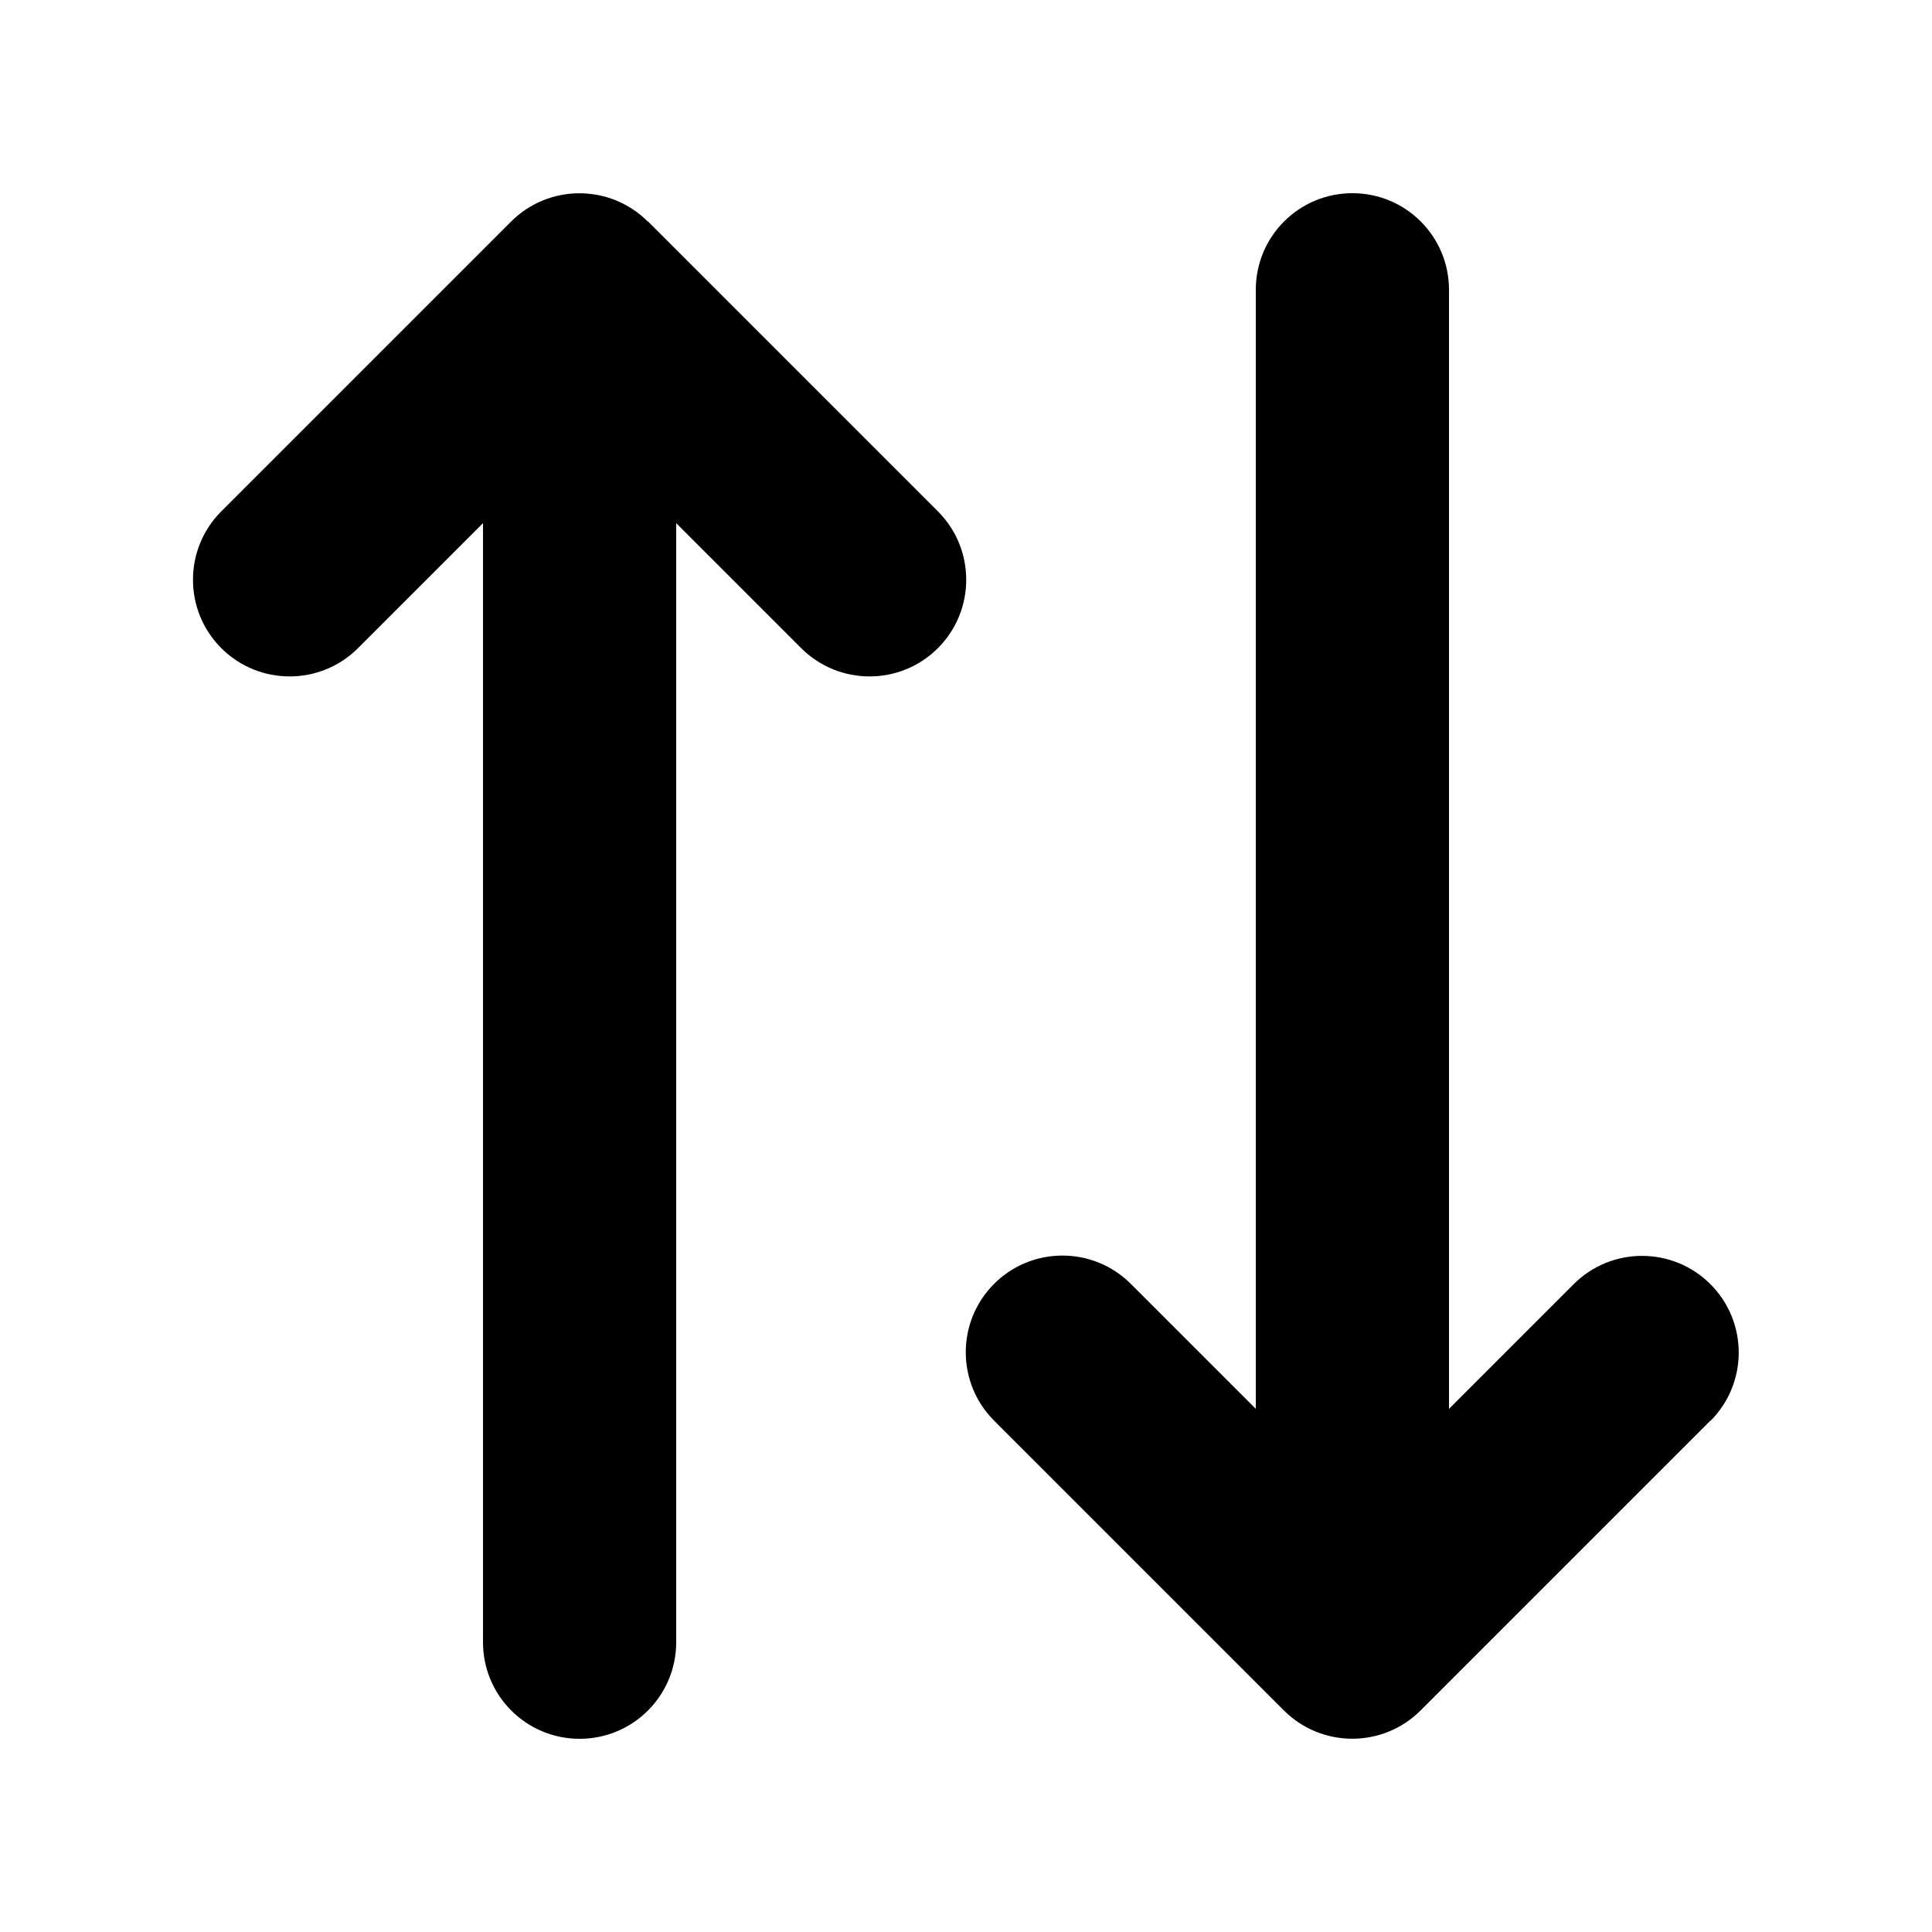
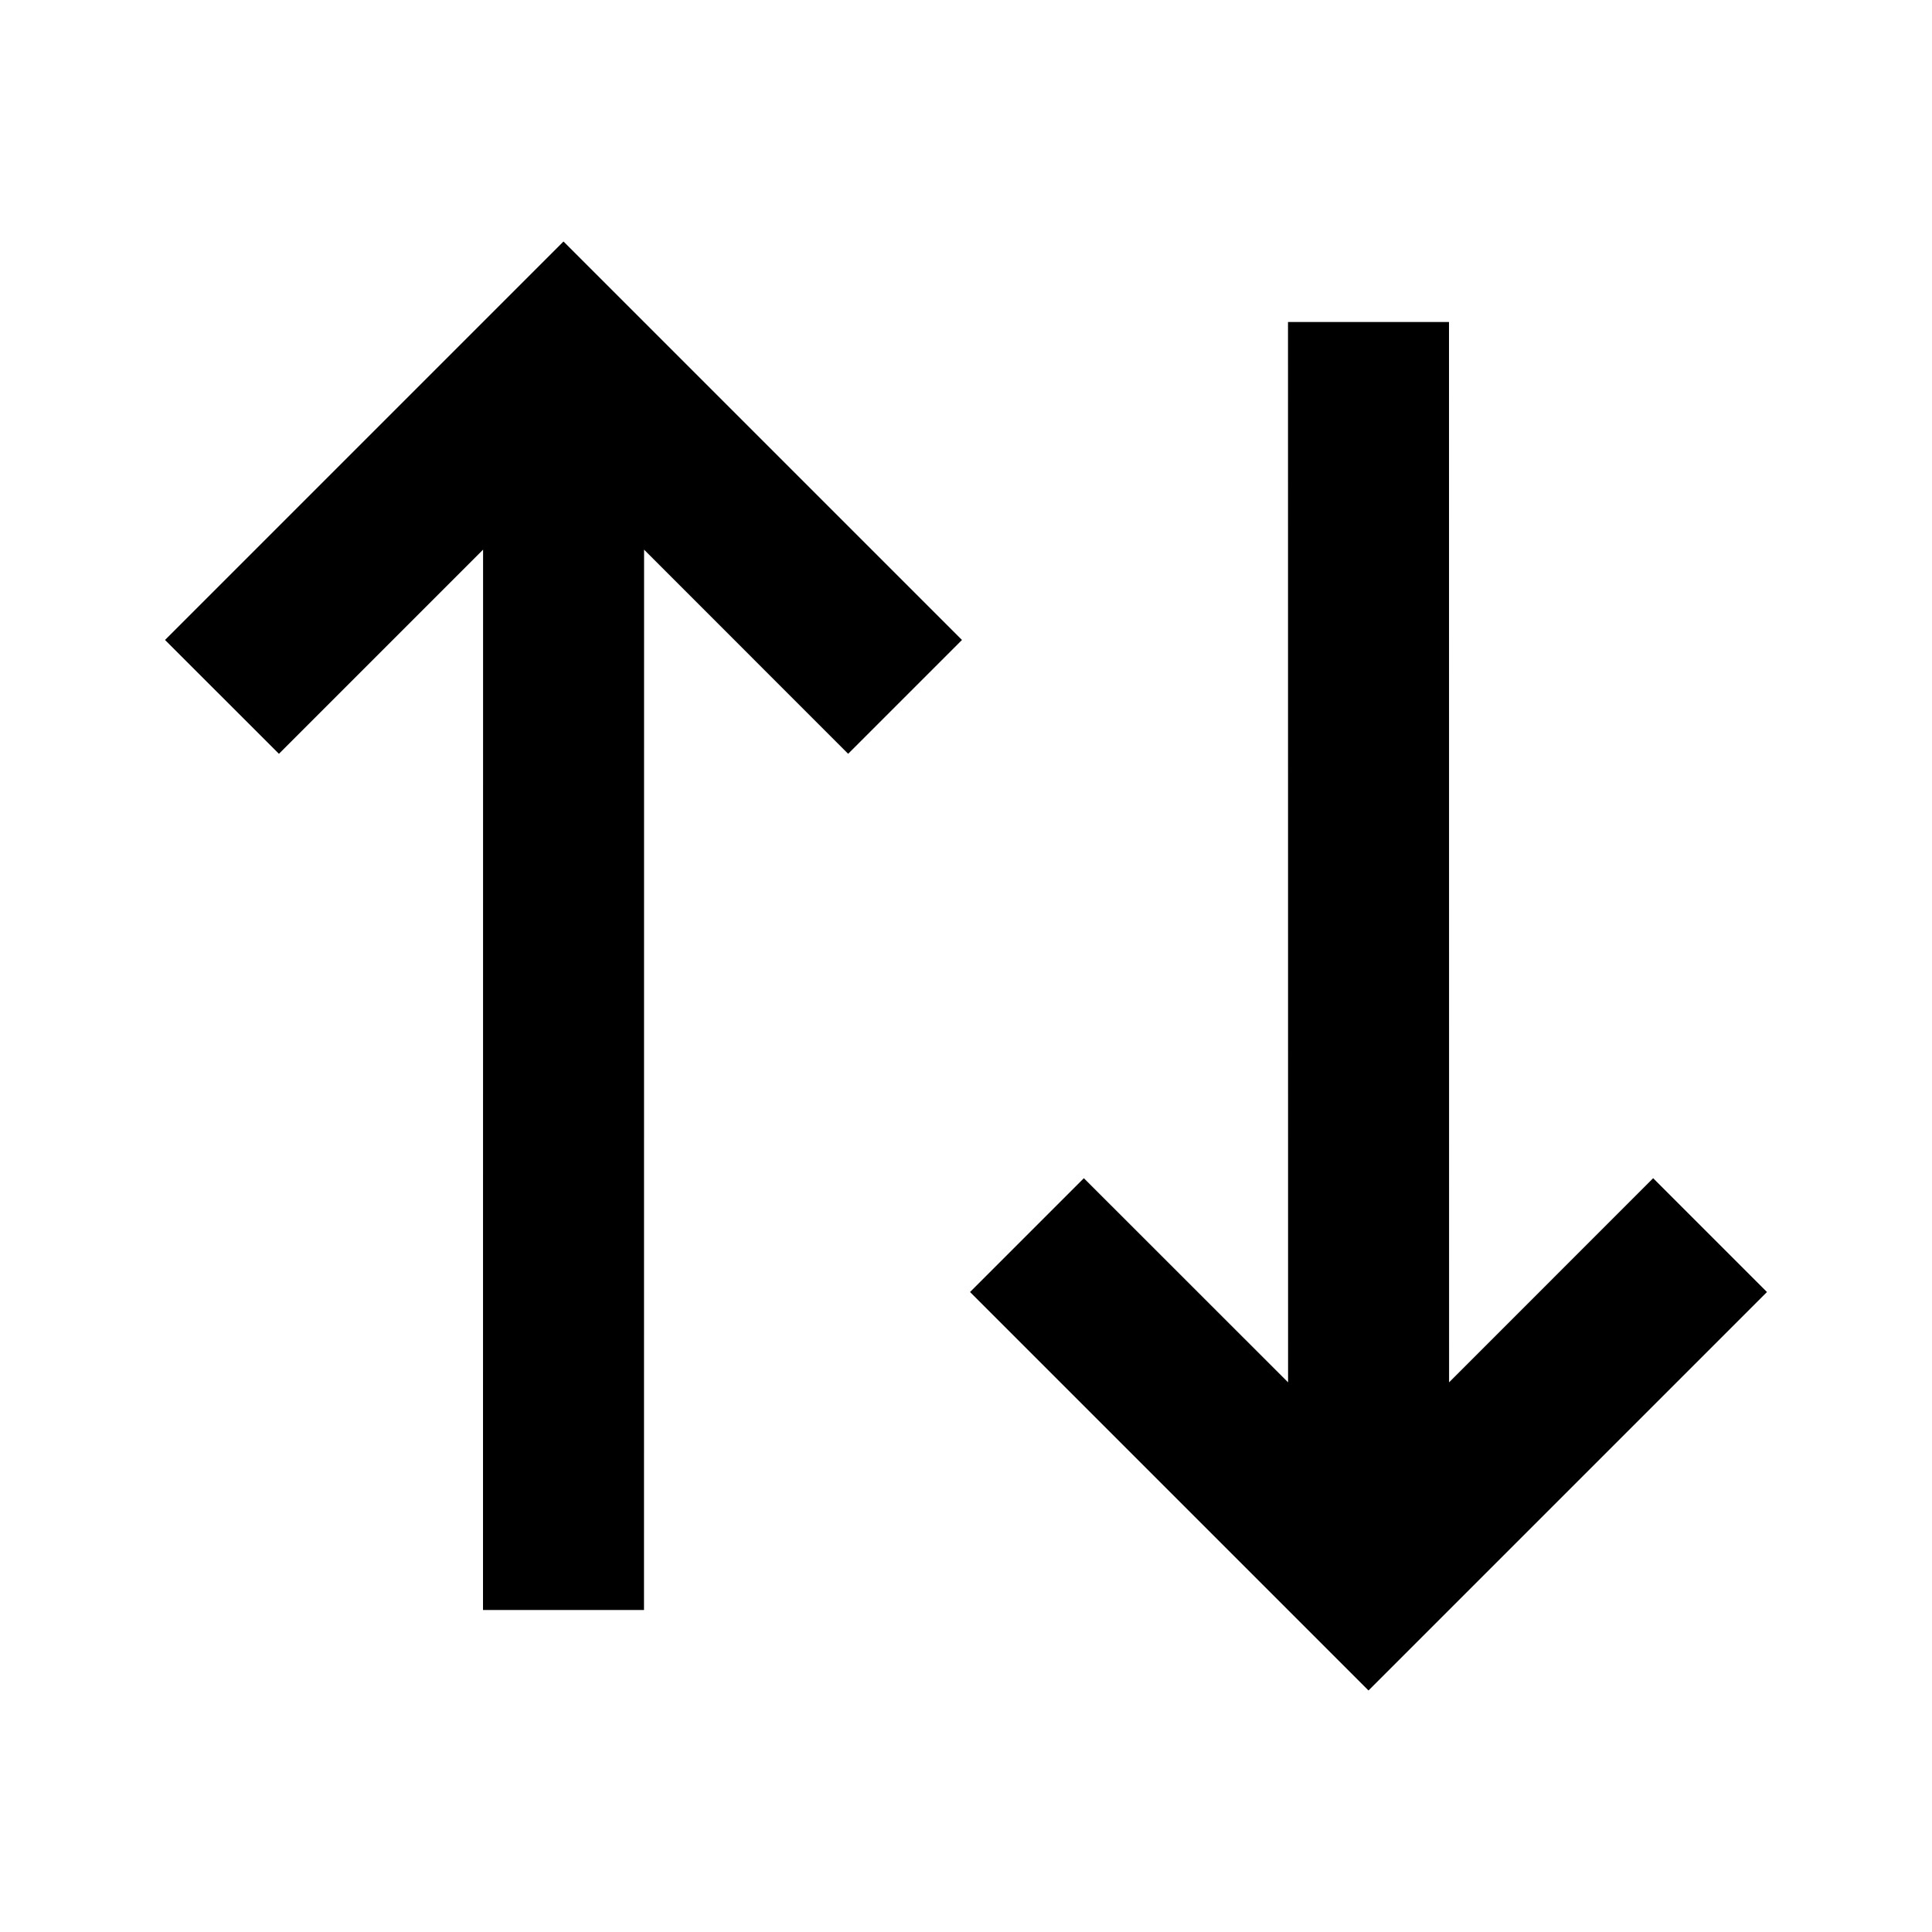
- <svg xmlns="http://www.w3.org/2000/svg" viewBox="0 0 640 640" fill="currentColor">
-   <path d="M214.6 73.4C202.1 60.9 181.8 60.9 169.3 73.4L73.3 169.4C60.8 181.9 60.8 202.2 73.3 214.7C85.8 227.2 106.1 227.2 118.6 214.7L160 173.3L160 544C160 561.7 174.3 576 192 576C209.7 576 224 561.7 224 544L224 173.3L265.4 214.7C277.9 227.2 298.2 227.2 310.7 214.7C323.2 202.2 323.2 181.9 310.7 169.4L214.7 73.4zM566.6 470.7C579.1 458.2 579.1 437.9 566.6 425.4C554.1 412.9 533.8 412.9 521.3 425.4L480 466.7L480 96C480 78.3 465.7 64 448 64C430.3 64 416 78.3 416 96L416 466.7L374.6 425.3C362.1 412.8 341.8 412.8 329.3 425.3C316.8 437.8 316.8 458.1 329.3 470.6L425.3 566.6C437.8 579.1 458.1 579.1 470.6 566.6L566.6 470.6z" />
+ <svg xmlns="http://www.w3.org/2000/svg" viewBox="0 0 24 24" fill="currentColor">
+   <path d="M11.95 7.95L10.536 9.364L8.001 6.828L8 20H6L6.001 6.828L3.465 9.364L2.05 7.95L7 3L11.95 7.95ZM21.95 16.05L17 21L12.05 16.05L13.464 14.636L16.001 17.172L16 4H18L18.001 17.172L20.536 14.636L21.95 16.05Z" />
</svg>
